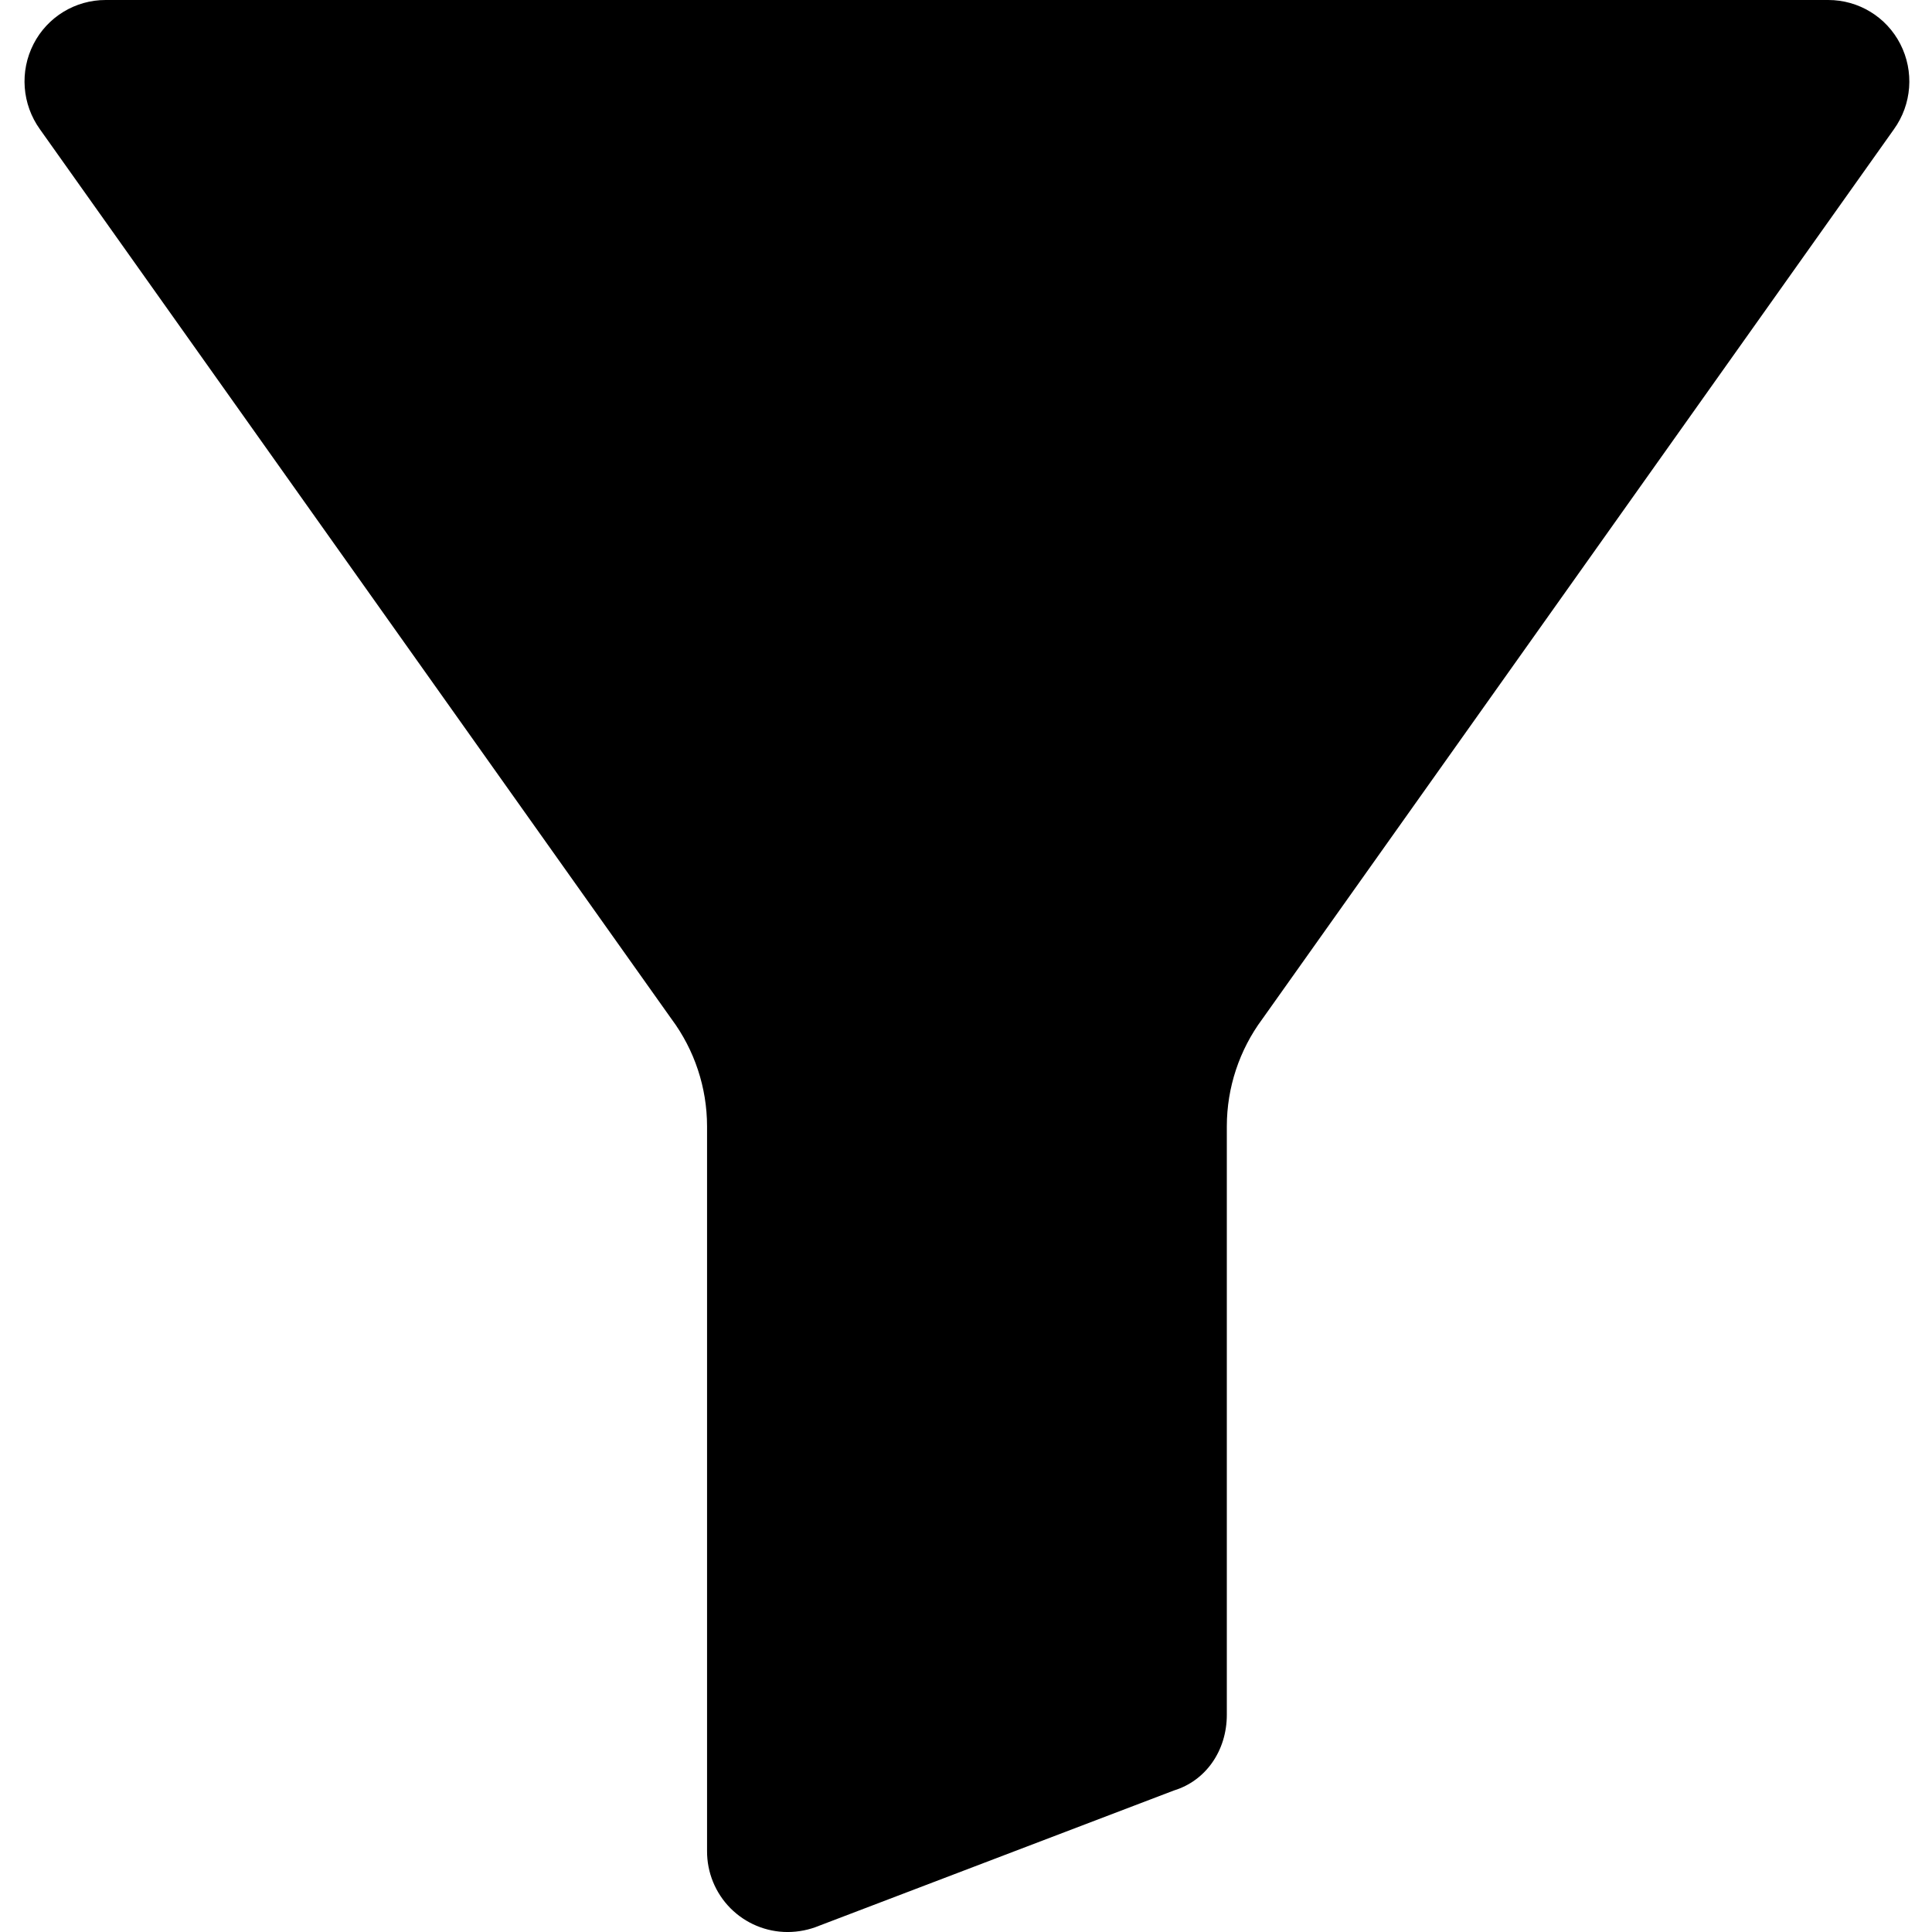
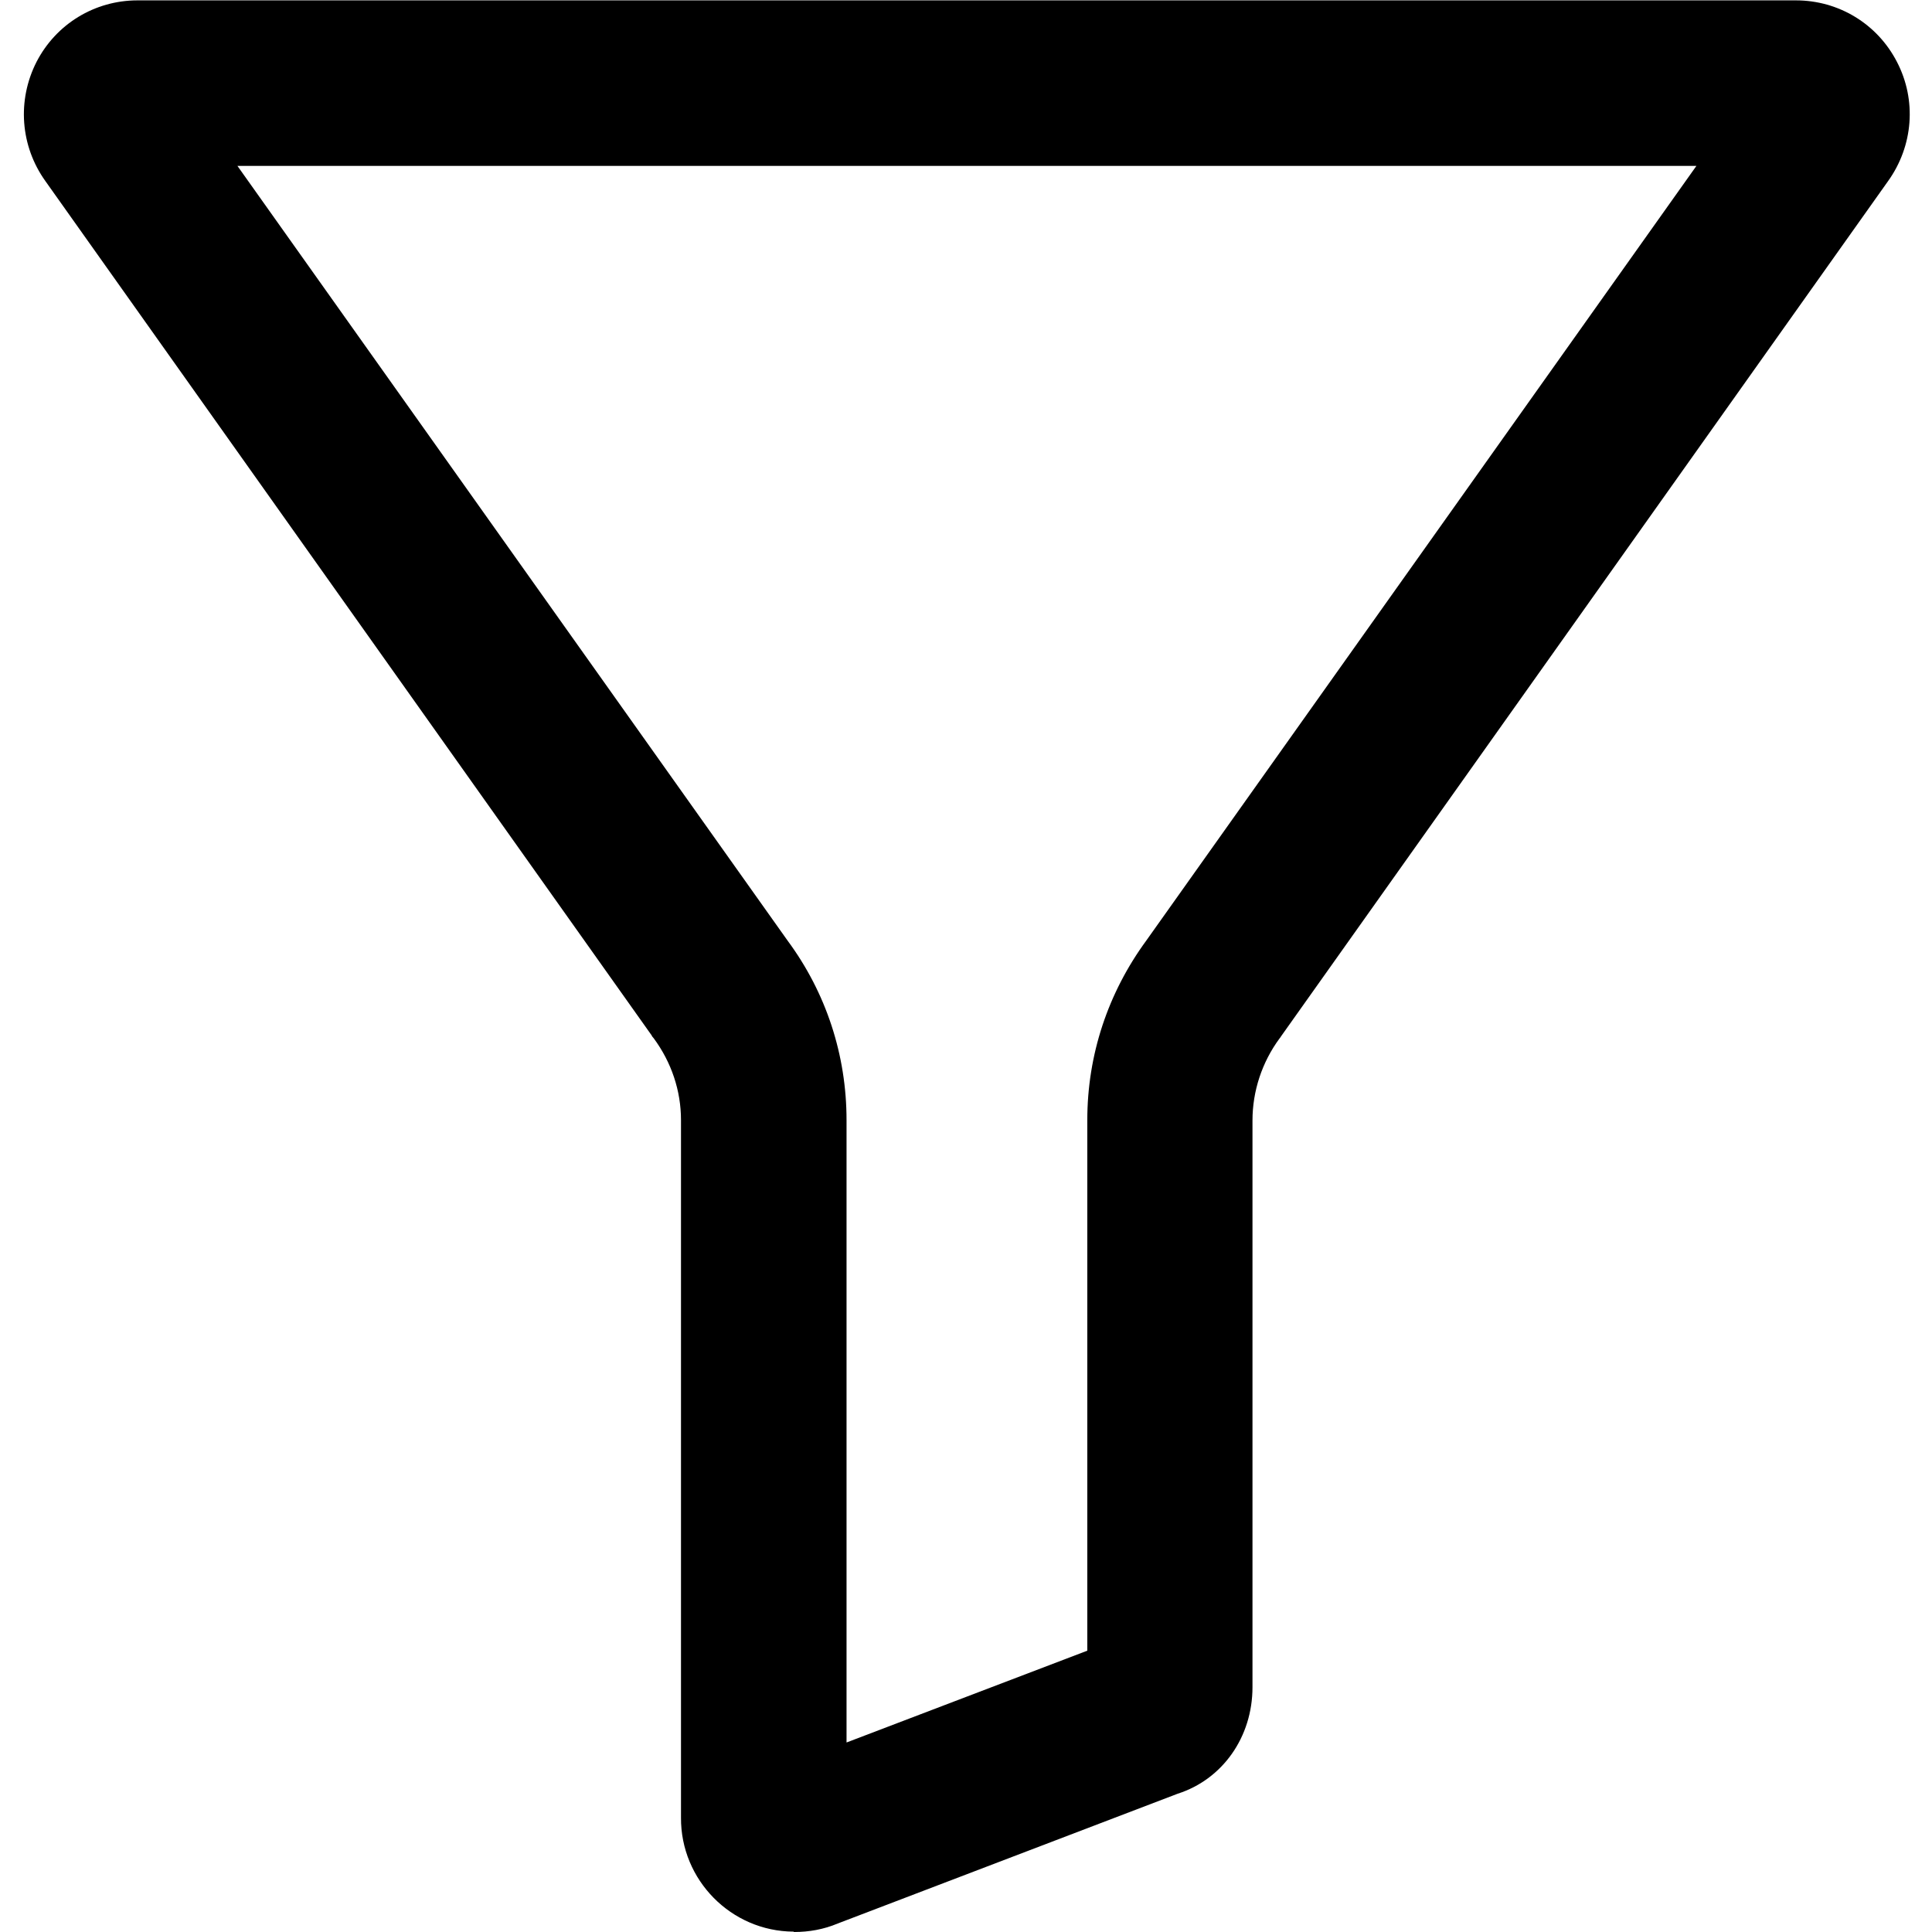
- <svg xmlns="http://www.w3.org/2000/svg" version="1.1" viewBox="-5 0 394 394">
-   <path d="m367.82 0h-351.26c-6.199-0.012-11.879 3.449-14.711 8.961-2.871 5.586-2.367 12.312 1.301 17.414l128.69 181.29c0.043 0.062 0.09 0.121 0.133 0.184 4.676 6.312 7.207 13.961 7.219 21.816v147.8c-0.027 4.375 1.691 8.582 4.773 11.688 3.086 3.102 7.281 4.852 11.656 4.852 2.223-0.004 4.426-0.445 6.481-1.301l72.312-27.57c6.477-1.98 10.777-8.094 10.777-15.453v-120.02c0.012-7.856 2.543-15.504 7.215-21.816 0.043-0.062 0.09-0.121 0.133-0.184l128.69-181.29c3.668-5.098 4.172-11.82 1.301-17.406-2.828-5.516-8.512-8.977-14.707-8.965z" />
+ <svg xmlns="http://www.w3.org/2000/svg" viewBox="0 0 524 524">
+   <path d="M215.2 523.9c-16.9-.1-30.6-14-30.5-30.9V303.8c0-8-2.6-15.7-7.4-22.2l-.5-.6v-.1L12.3 49.1c-6.8-9.5-7.7-21.9-2.4-32.3C15.2 6.5 25.7.1 37.3.1h449.8c11.6 0 22.1 6.4 27.4 16.7 5.4 10.4 4.4 22.8-2.4 32.3L347.5 281c-.2.3-.3.5-.5.7-4.7 6.4-7.3 14.2-7.3 22.2v153.7c0 13.5-8.1 25-20.3 28.9l-92.2 35.2c-3.8 1.6-7.8 2.3-11.8 2.3l-.2-.1zm-1.6-268.8c10.5 14.2 16 31.1 16 48.7v168.8l65.3-24.9V303.8c0-17.7 5.6-34.5 16-48.7L460.1 45H64.4l149.2 210.1z" />
</svg>
